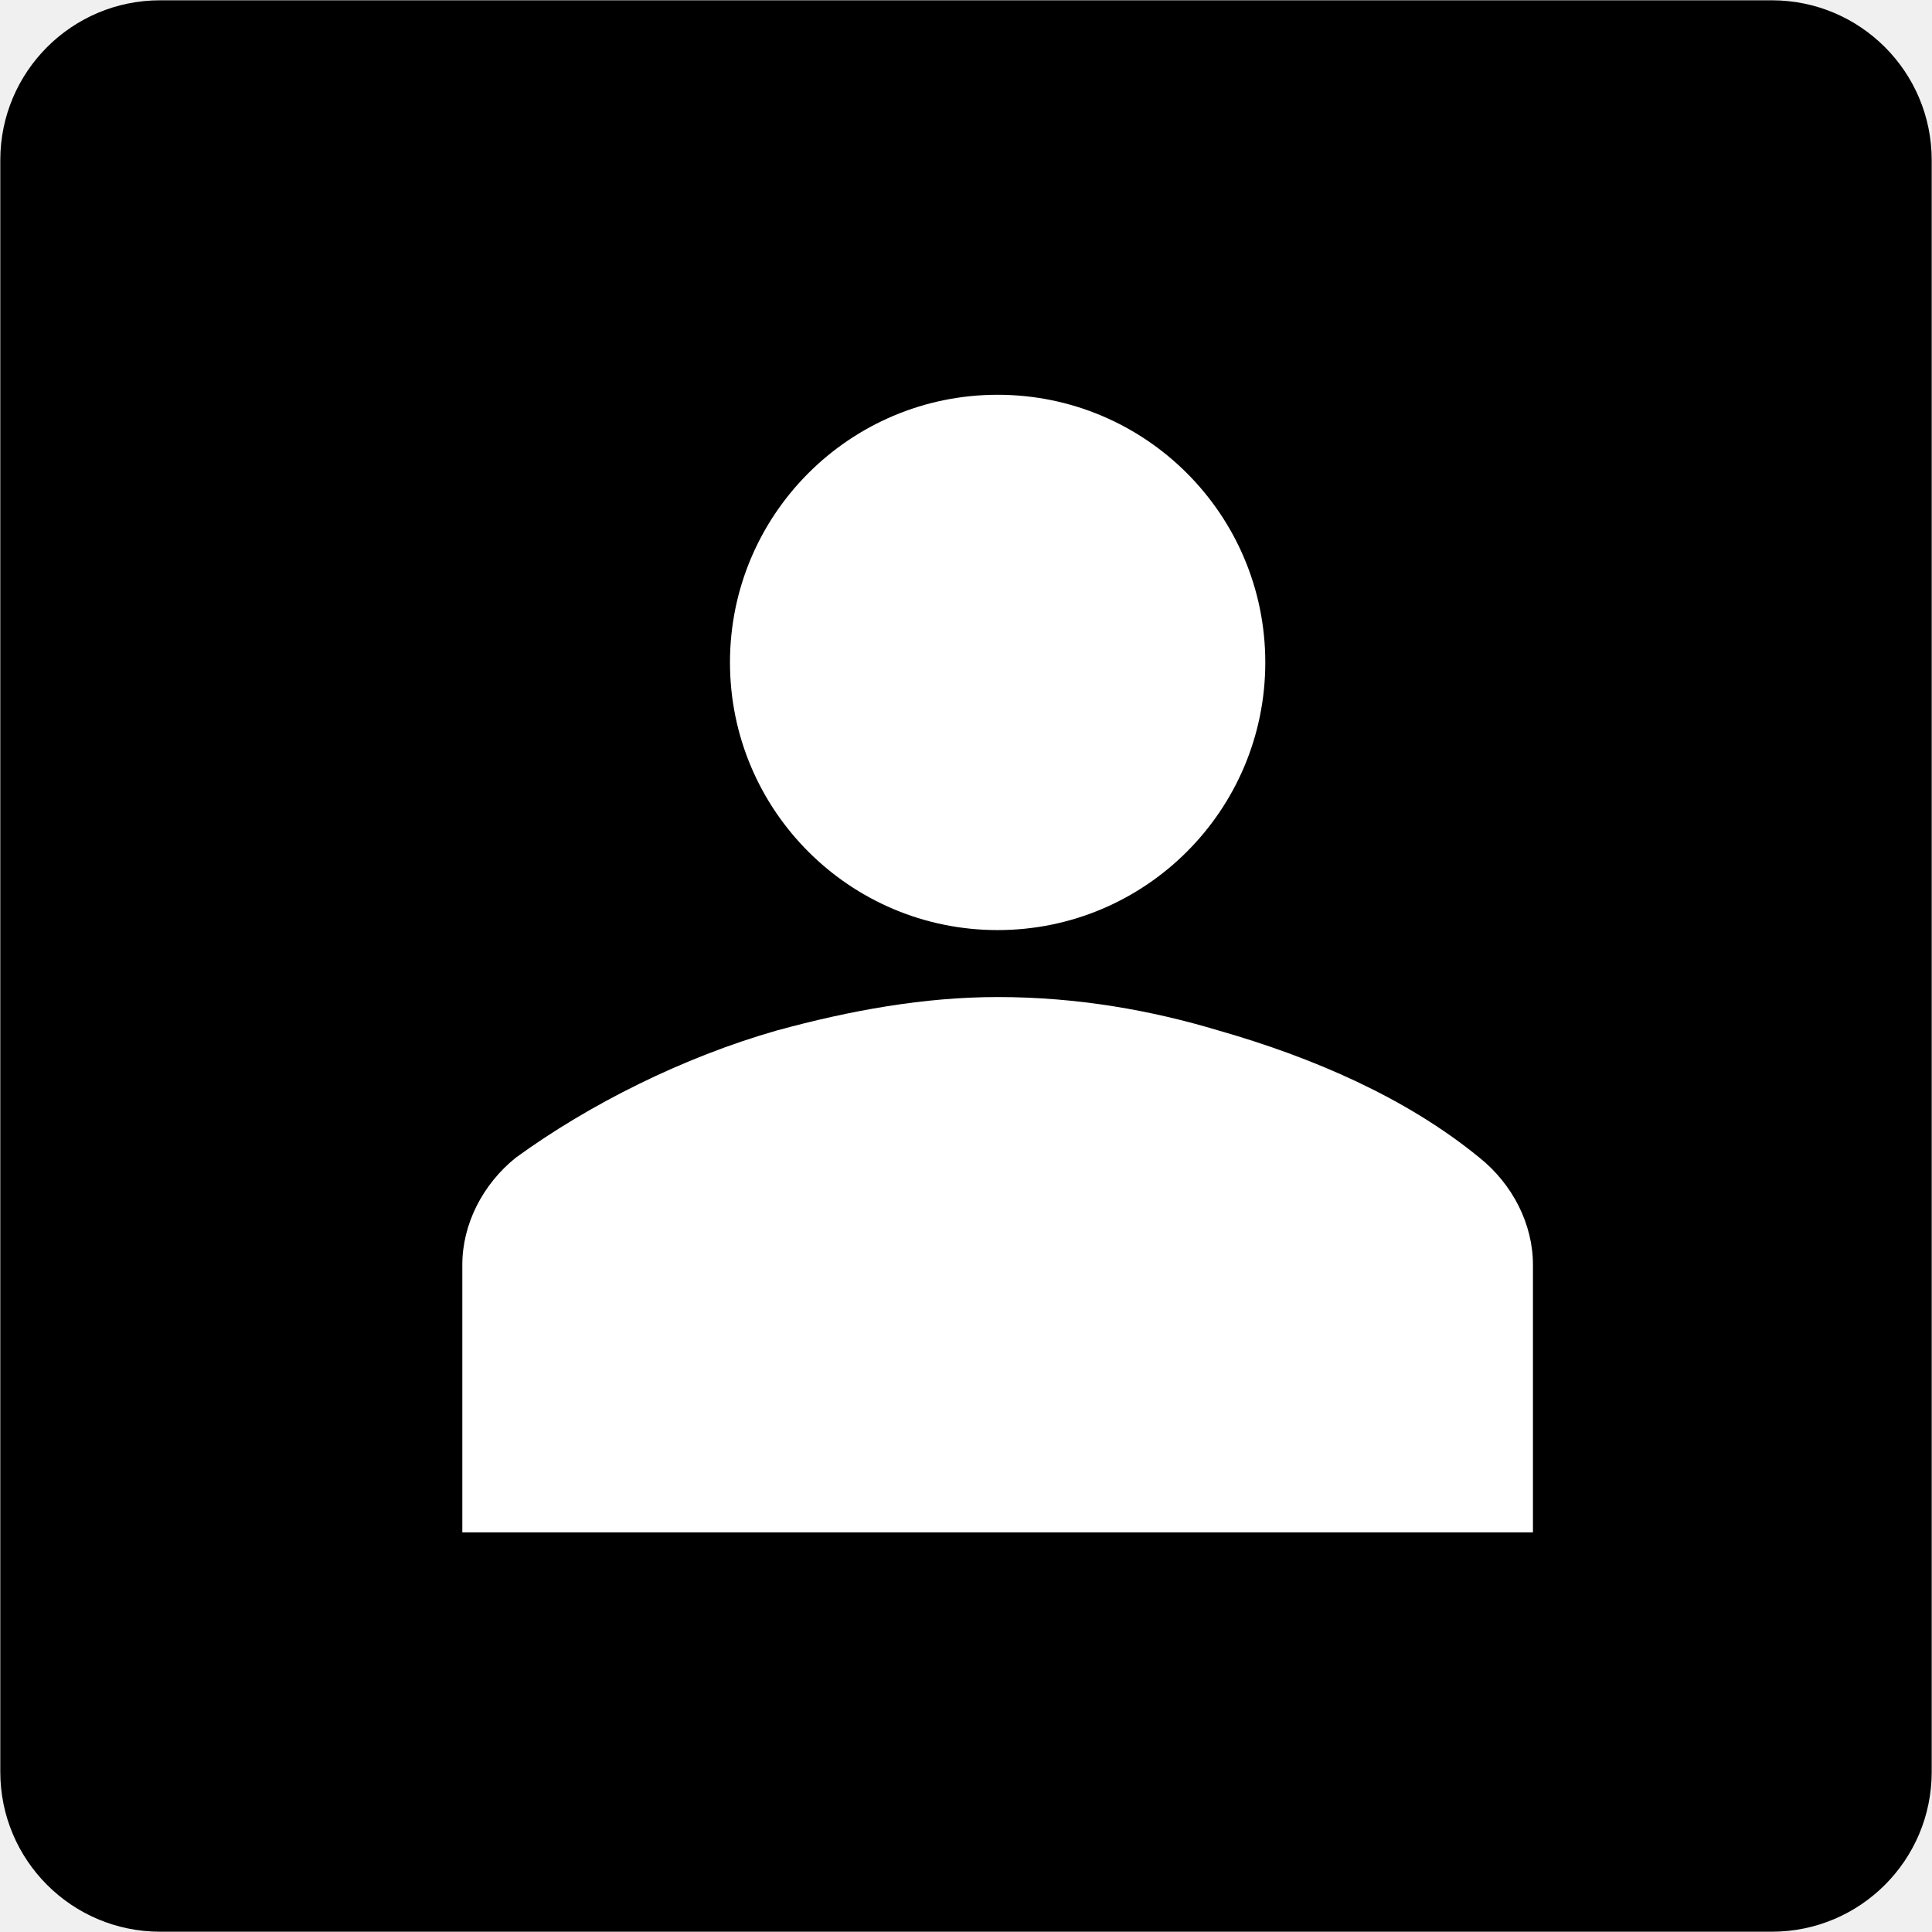
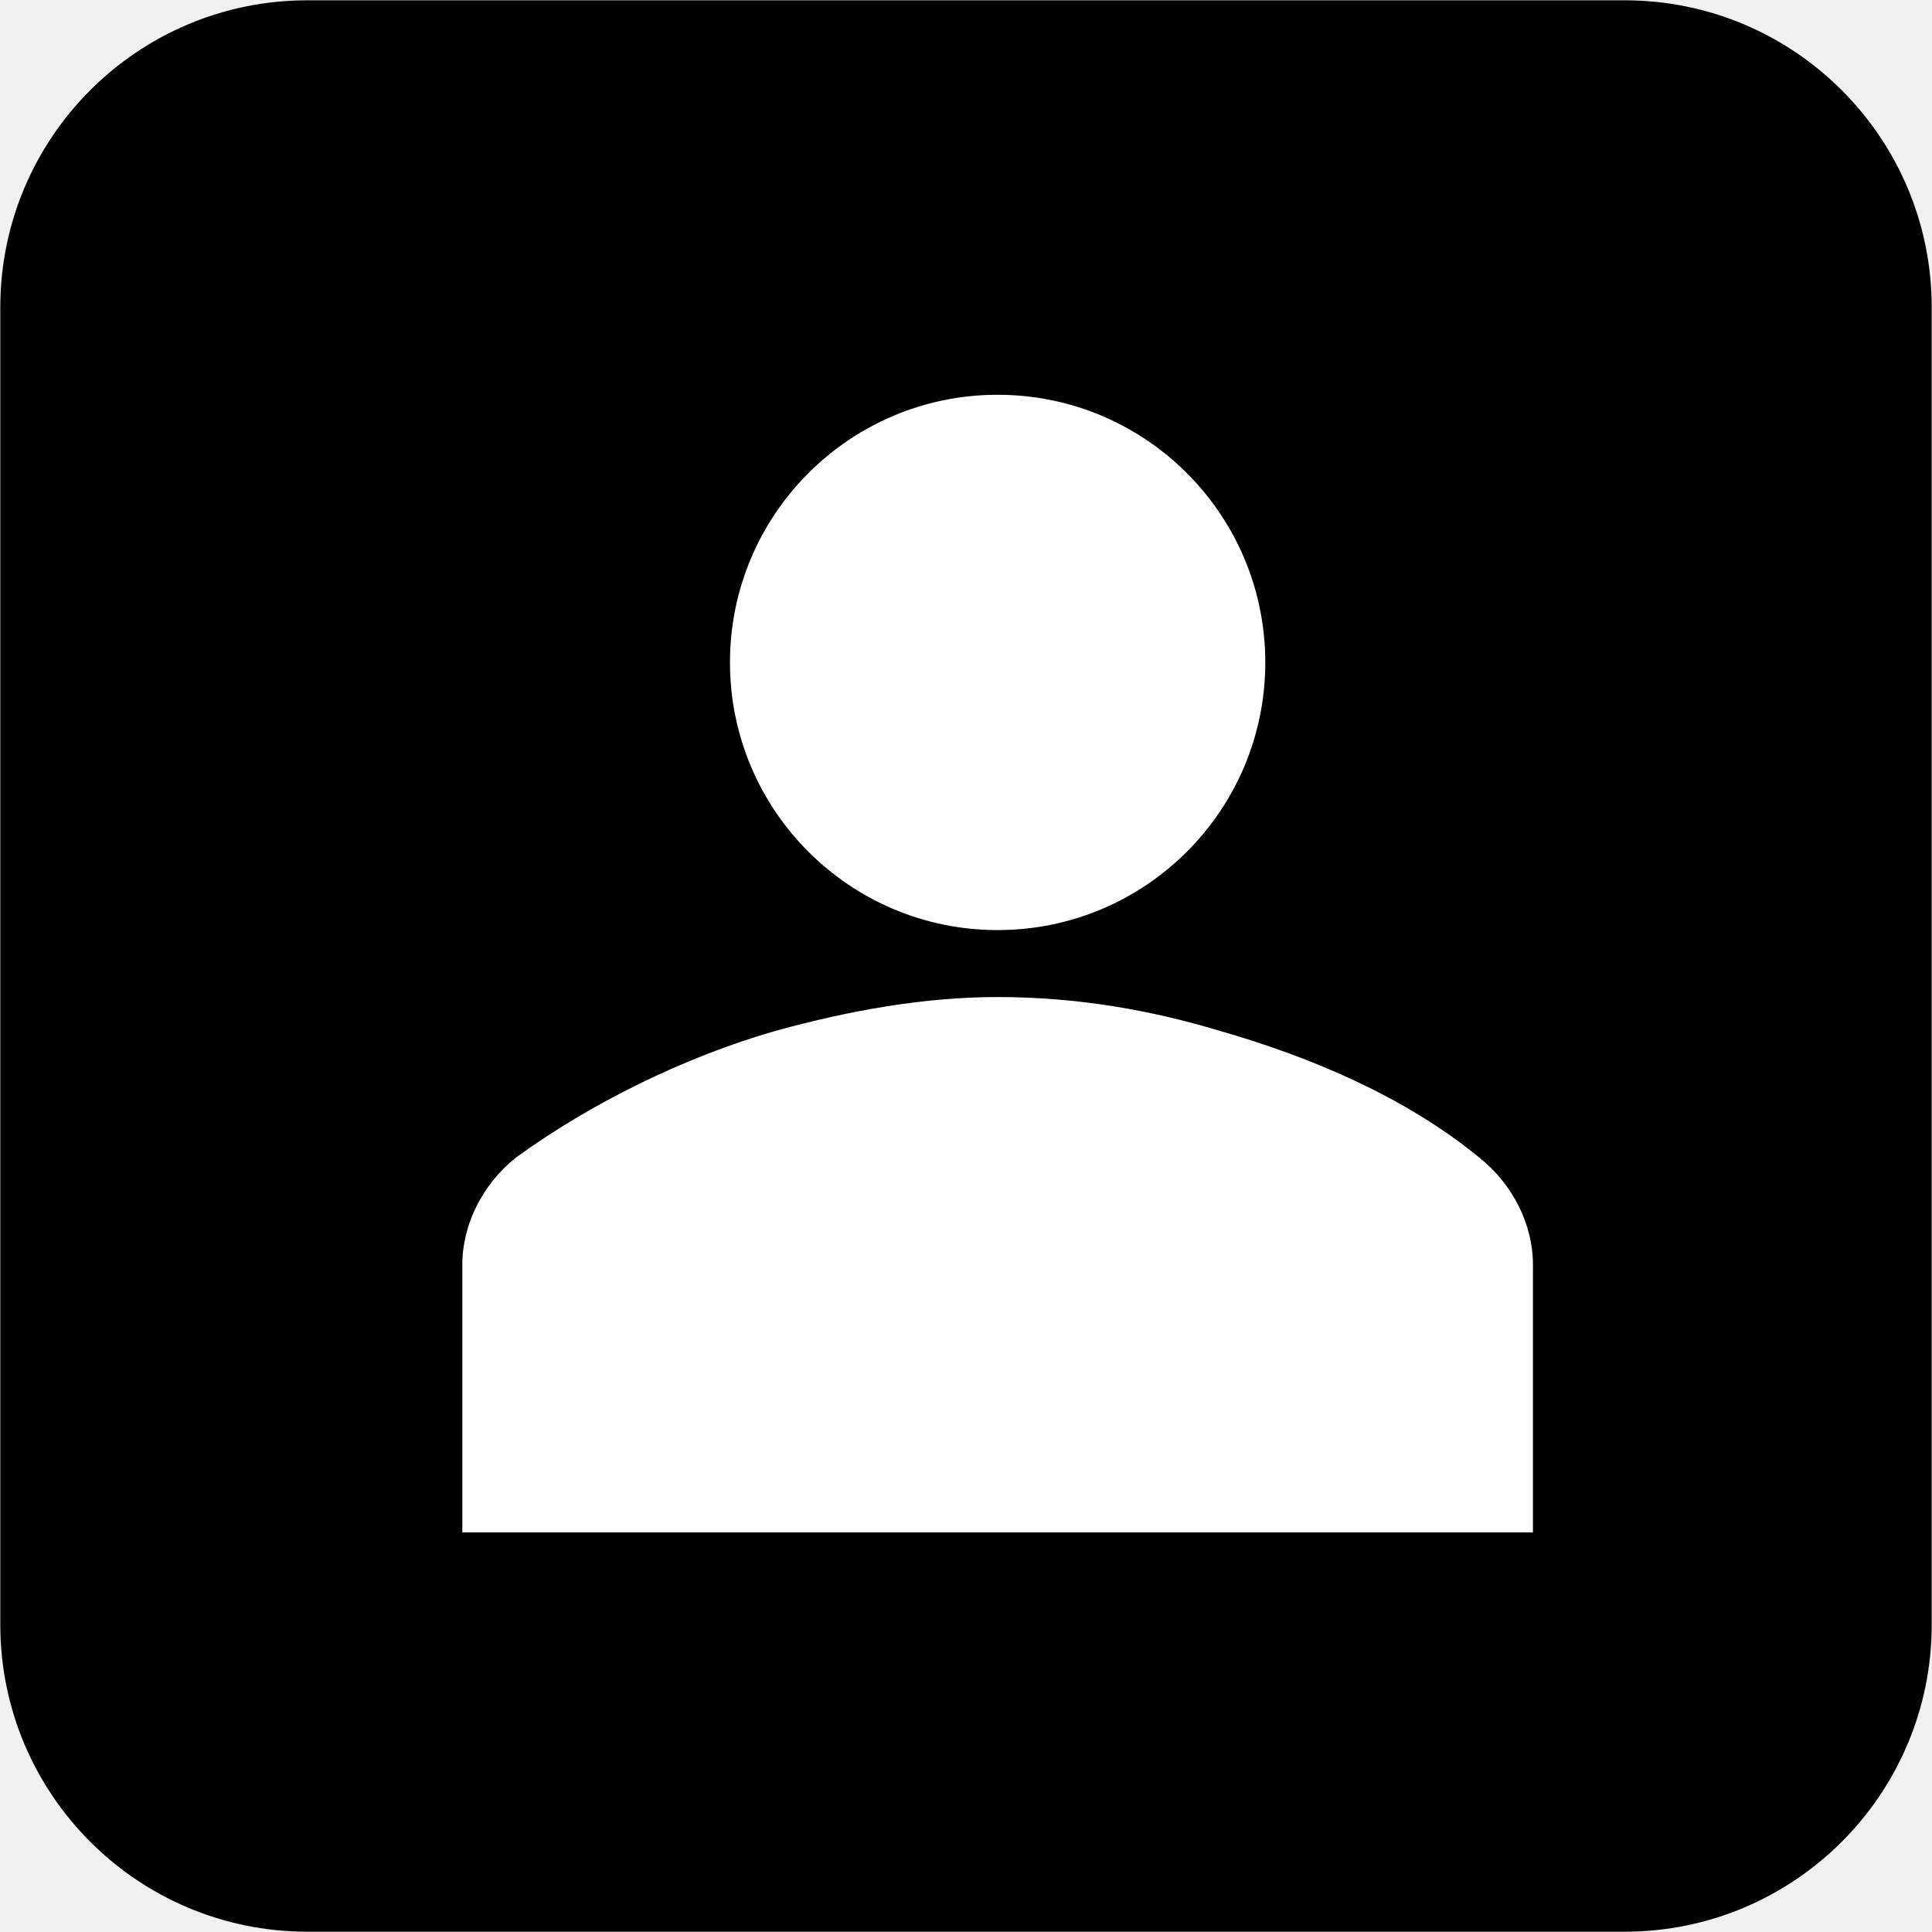
<svg xmlns="http://www.w3.org/2000/svg" width="397" height="397" xml:space="preserve" overflow="hidden">
  <g transform="translate(-2549 -1343)">
-     <path d="M2552.5 1375.89C2552.5 1359.66 2565.66 1346.5 2581.89 1346.5L2913.11 1346.5C2929.34 1346.5 2942.5 1359.66 2942.5 1375.89L2942.5 1707.11C2942.5 1723.34 2929.34 1736.5 2913.11 1736.5L2581.89 1736.5C2565.66 1736.5 2552.5 1723.34 2552.5 1707.11Z" stroke="#000000" stroke-width="6.875" stroke-miterlimit="8" fill-rule="evenodd" />
+     <path d="M2552.5 1406.15C2552.5 1373.21 2579.21 1346.5 2612.15 1346.5L2882.85 1346.5C2915.79 1346.5 2942.5 1373.21 2942.5 1406.15L2942.5 1676.85C2942.5 1709.79 2915.79 1736.5 2882.85 1736.5L2612.15 1736.5C2579.21 1736.5 2552.5 1709.79 2552.5 1676.85Z" stroke="#000000" stroke-width="6.875" stroke-miterlimit="8" fill-rule="evenodd" />
    <g>
      <g>
        <g>
          <path d="M2809 1479.12C2809 1509.5 2784.38 1534.12 2754 1534.12 2723.62 1534.12 2699 1509.5 2699 1479.12 2699 1448.75 2723.62 1424.12 2754 1424.12 2784.38 1424.12 2809 1448.75 2809 1479.12Z" fill="#FFFFFF" />
          <path d="M2864 1657.88 2864 1602.88C2864 1594.62 2859.88 1586.38 2853 1580.88 2837.88 1568.5 2818.63 1560.25 2799.38 1554.75 2785.63 1550.62 2770.5 1547.88 2754 1547.88 2738.88 1547.88 2723.75 1550.62 2708.63 1554.75 2689.38 1560.25 2670.13 1569.88 2655 1580.88 2648.13 1586.38 2644 1594.62 2644 1602.88L2644 1657.88 2864 1657.88Z" fill="#FFFFFF" />
        </g>
      </g>
    </g>
  </g>
</svg>
